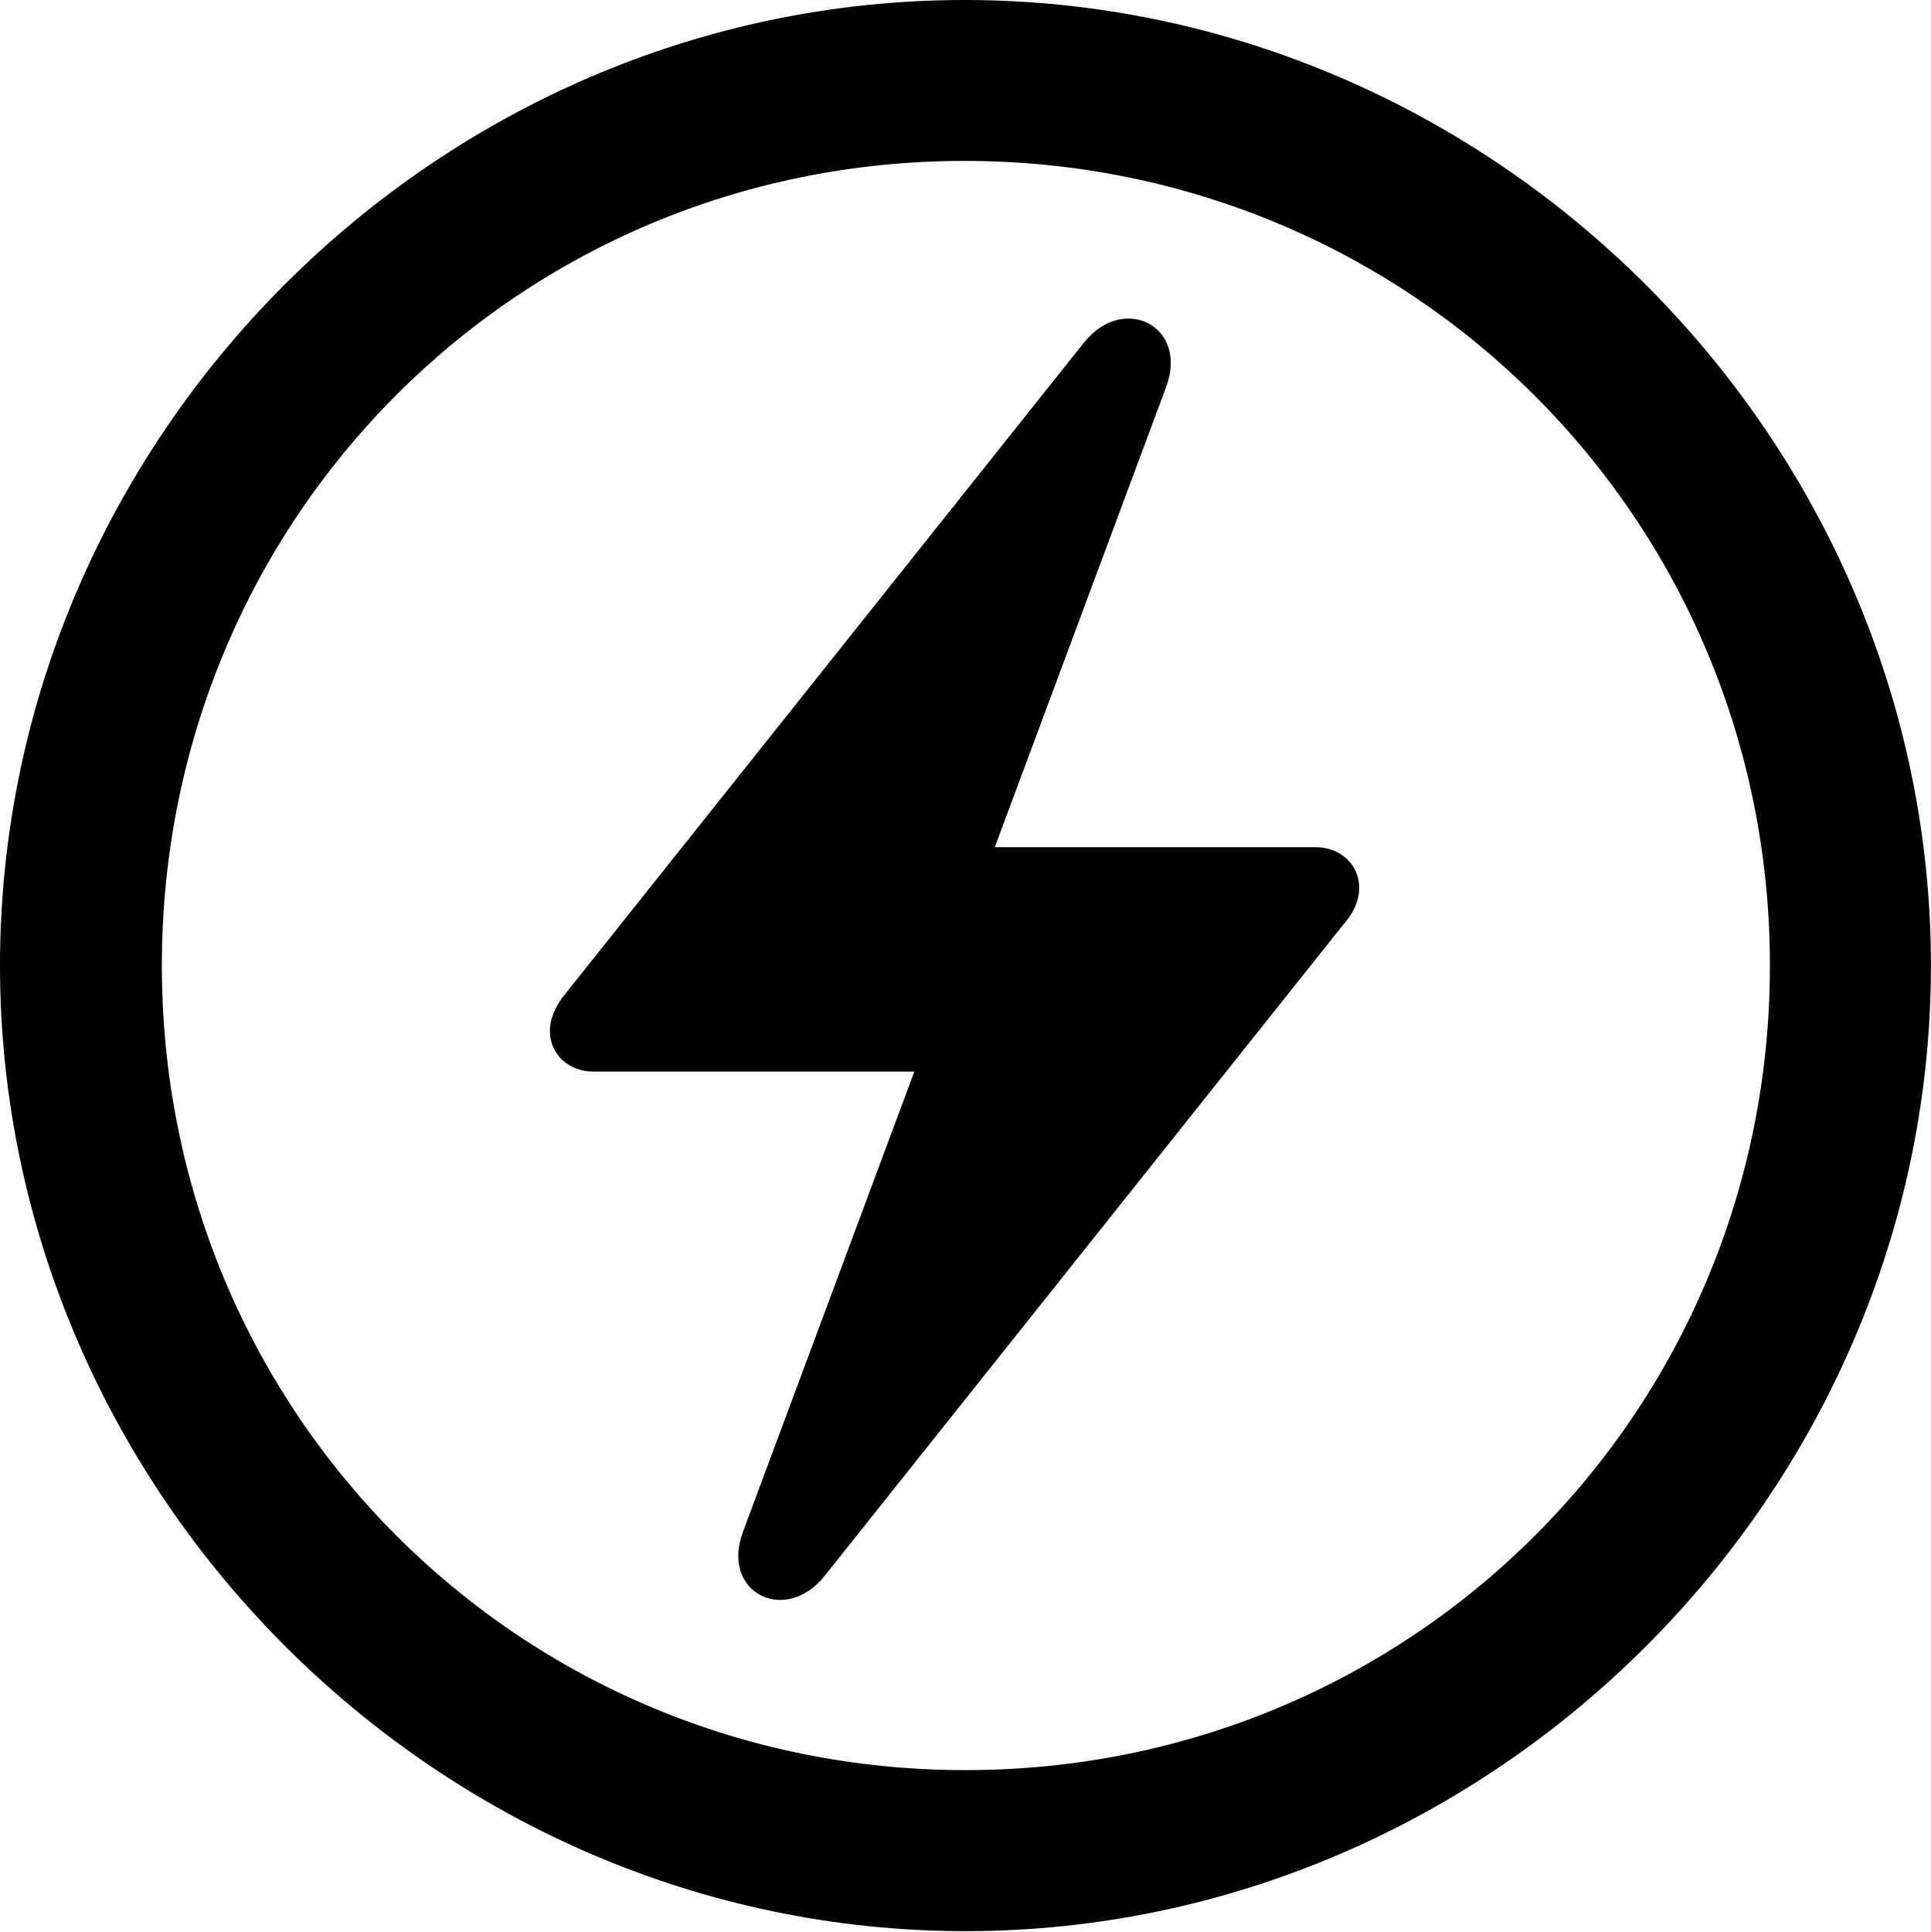
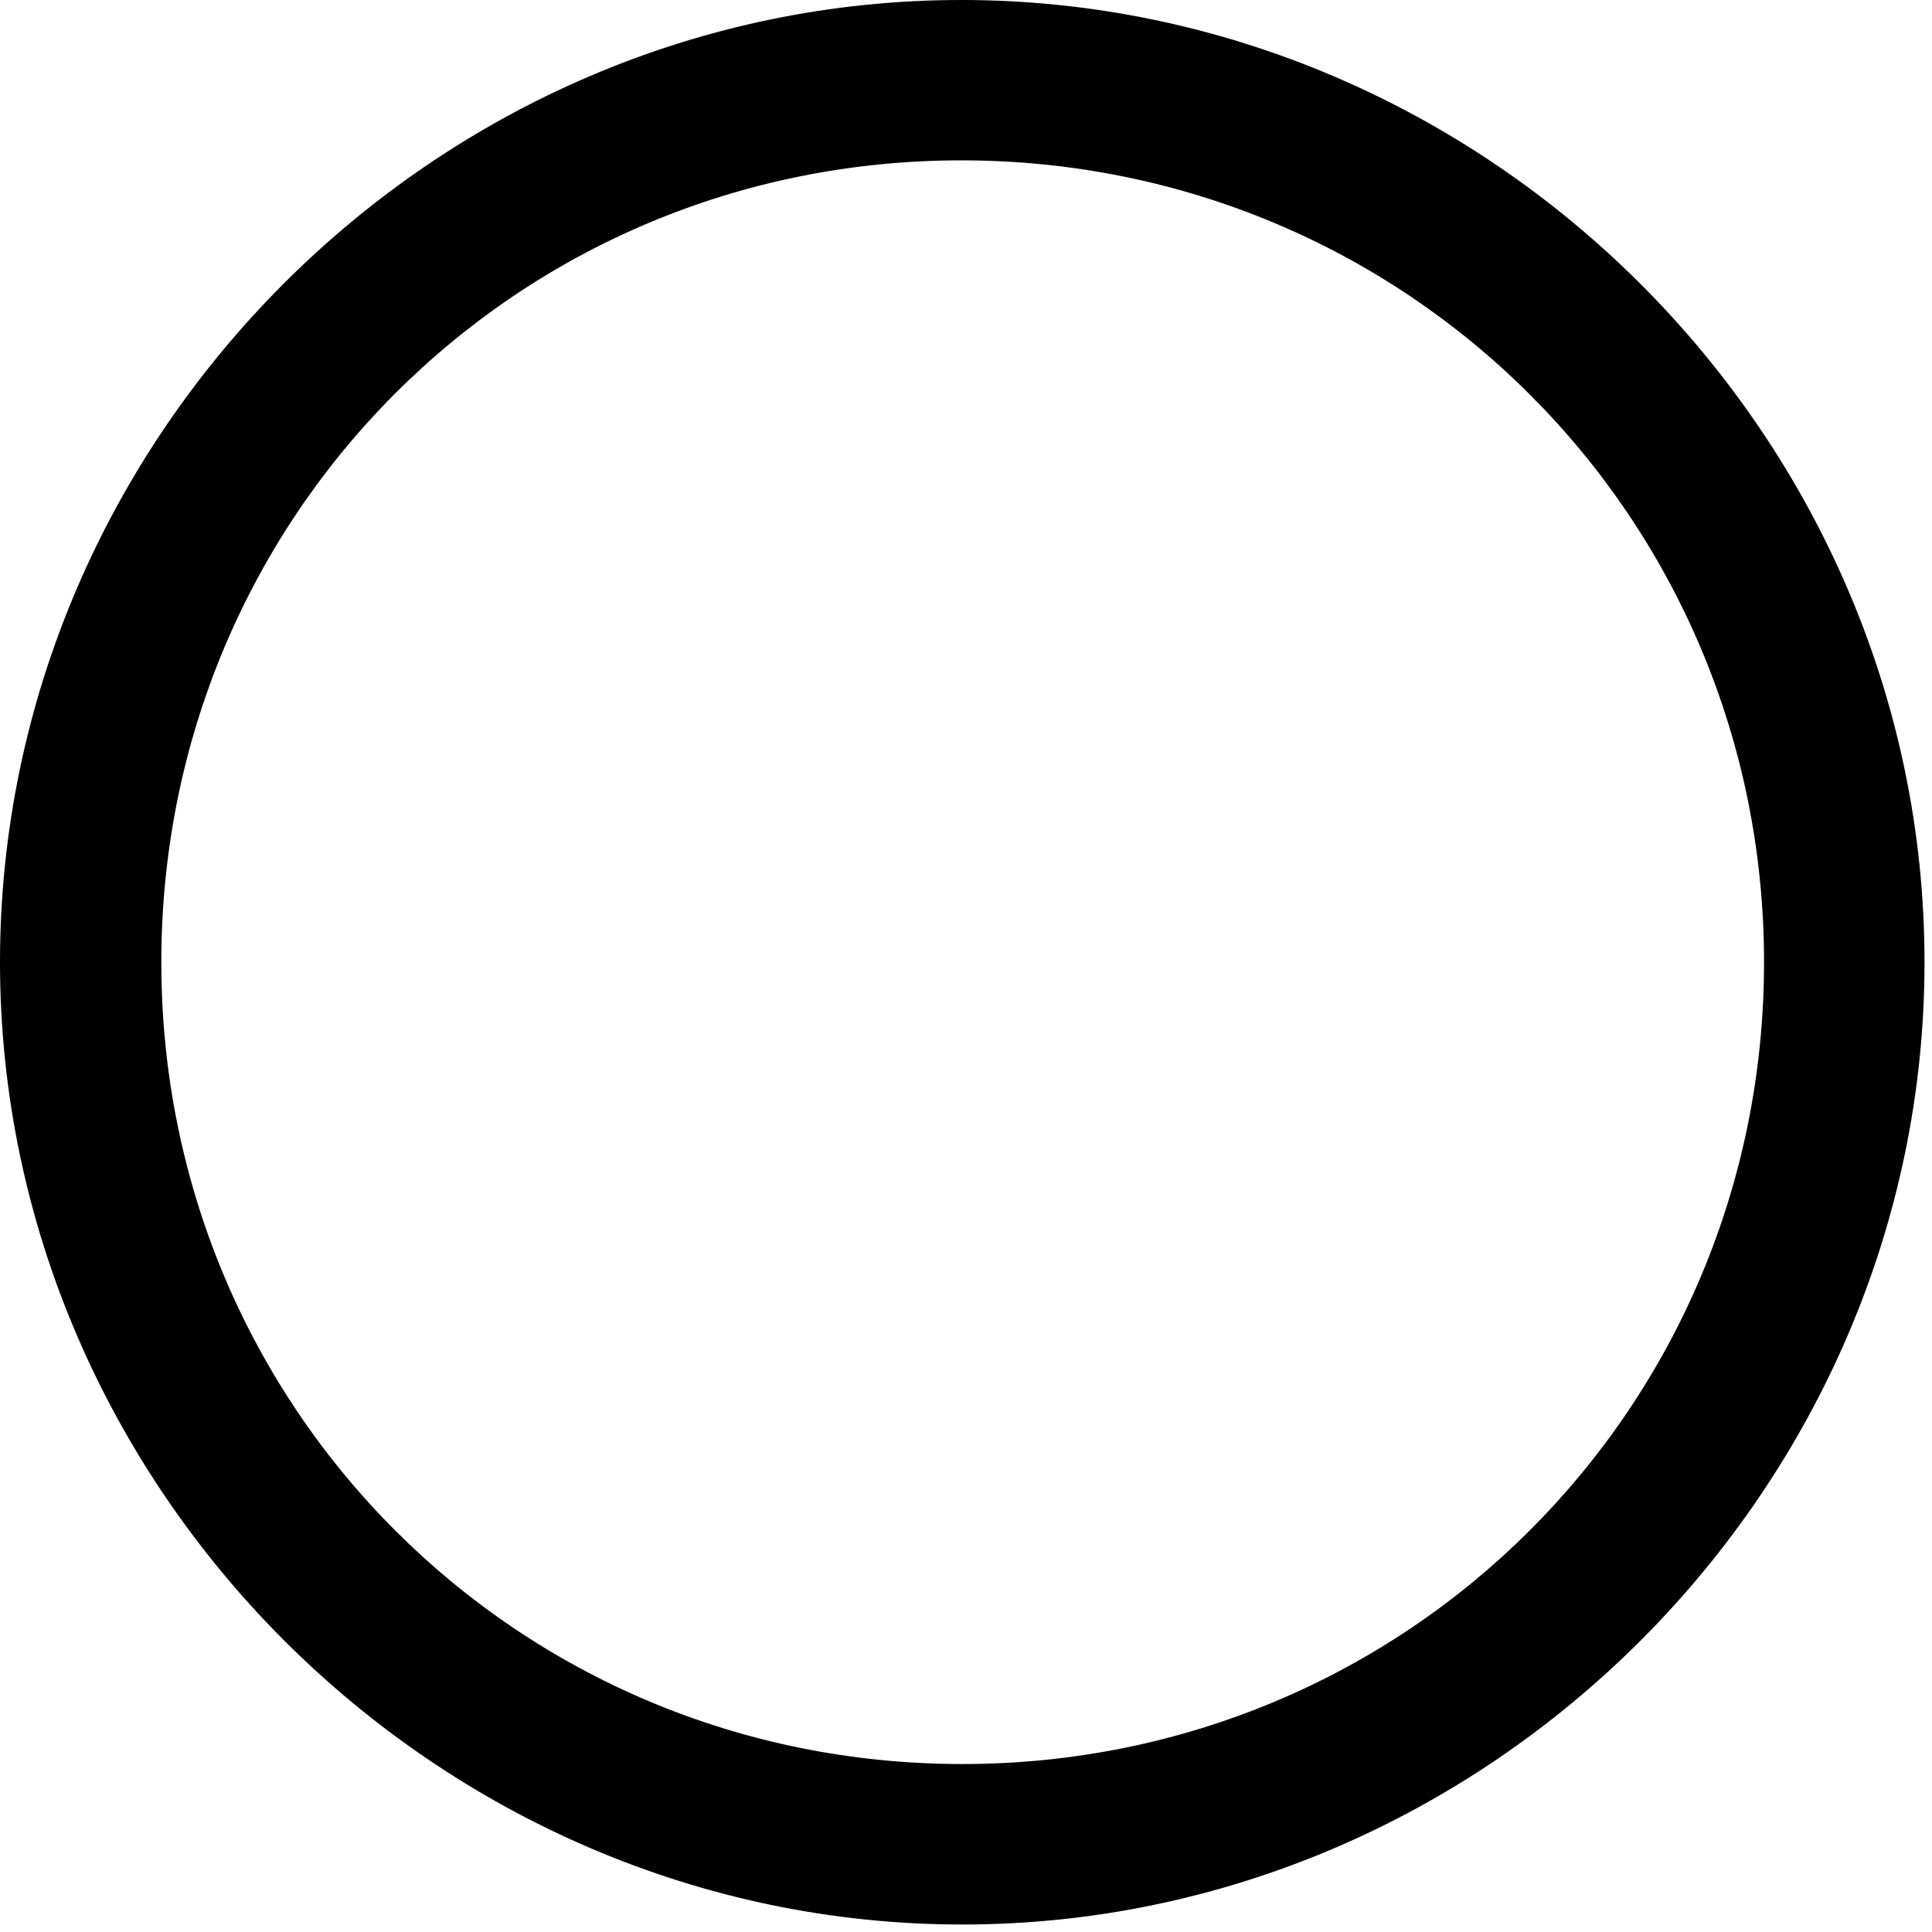
- <svg xmlns="http://www.w3.org/2000/svg" version="1.1" viewBox="0 0 15.938 15.945">
-   <path d="M7.969 15.938C12.328 15.938 15.938 12.32 15.938 7.969C15.938 3.609 12.32 0 7.961 0C3.609 0 0 3.609 0 7.969C0 12.32 3.617 15.938 7.969 15.938ZM7.969 14.609C4.281 14.609 1.336 11.656 1.336 7.969C1.336 4.281 4.273 1.328 7.961 1.328C11.648 1.328 14.609 4.281 14.609 7.969C14.609 11.656 11.656 14.609 7.969 14.609Z" />
-   <path d="M4.539 8.508C4.539 8.703 4.695 8.844 4.898 8.844L7.547 8.844L6.133 12.641C5.945 13.141 6.477 13.414 6.805 13.008L11.086 7.633C11.172 7.539 11.219 7.43 11.219 7.328C11.219 7.133 11.062 6.992 10.859 6.992L8.211 6.992L9.625 3.195C9.812 2.695 9.281 2.422 8.953 2.82L4.672 8.195C4.586 8.297 4.539 8.406 4.539 8.508Z" />
+ <svg xmlns="http://www.w3.org/2000/svg" width="100%" height="100%" viewBox="0 0 16 16" version="1.1" xml:space="preserve" style="fill-rule:evenodd;clip-rule:evenodd;stroke-linejoin:round;stroke-miterlimit:2;">
+   <path d="M7.969,15.938C12.328,15.938 15.938,12.32 15.938,7.969C15.938,3.609 12.32,0 7.961,0C3.609,0 0,3.609 0,7.969C0,12.32 3.617,15.938 7.969,15.938ZM7.969,14.609C4.281,14.609 1.336,11.656 1.336,7.969C1.336,4.281 4.273,1.328 7.961,1.328C11.648,1.328 14.609,4.281 14.609,7.969C14.609,11.656 11.656,14.609 7.969,14.609Z" style="fill-rule:nonzero;" />
</svg>
